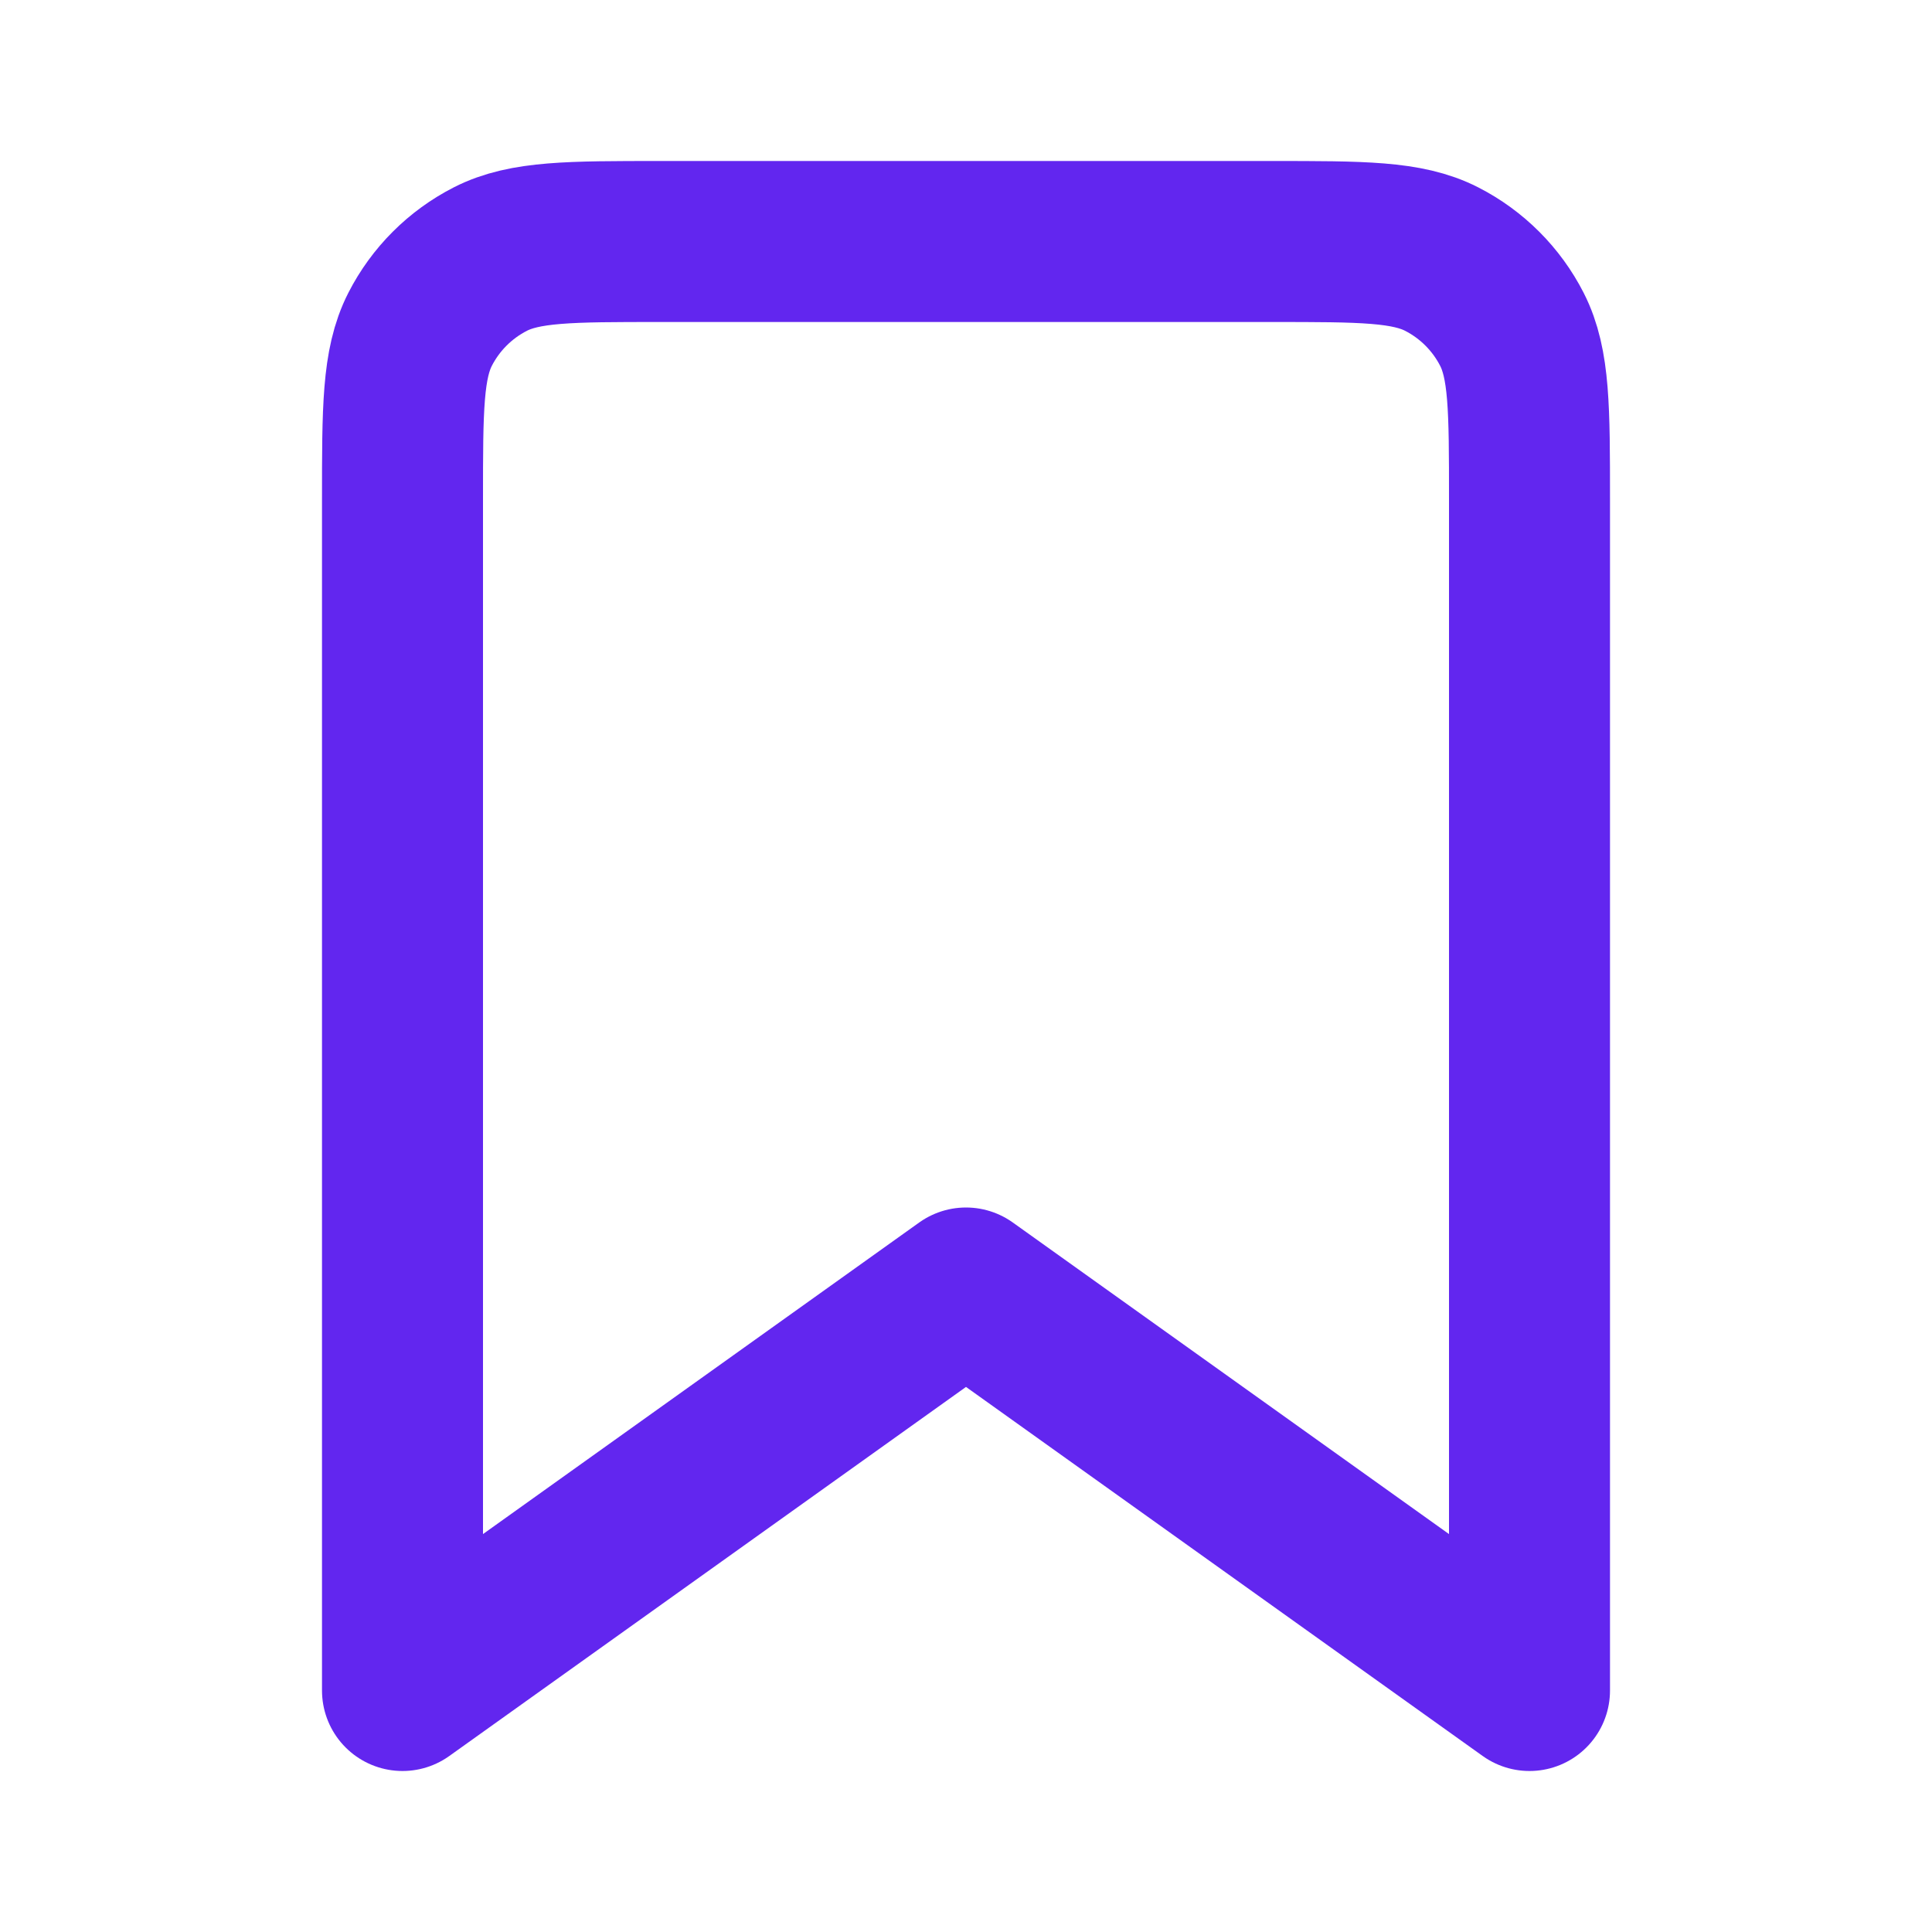
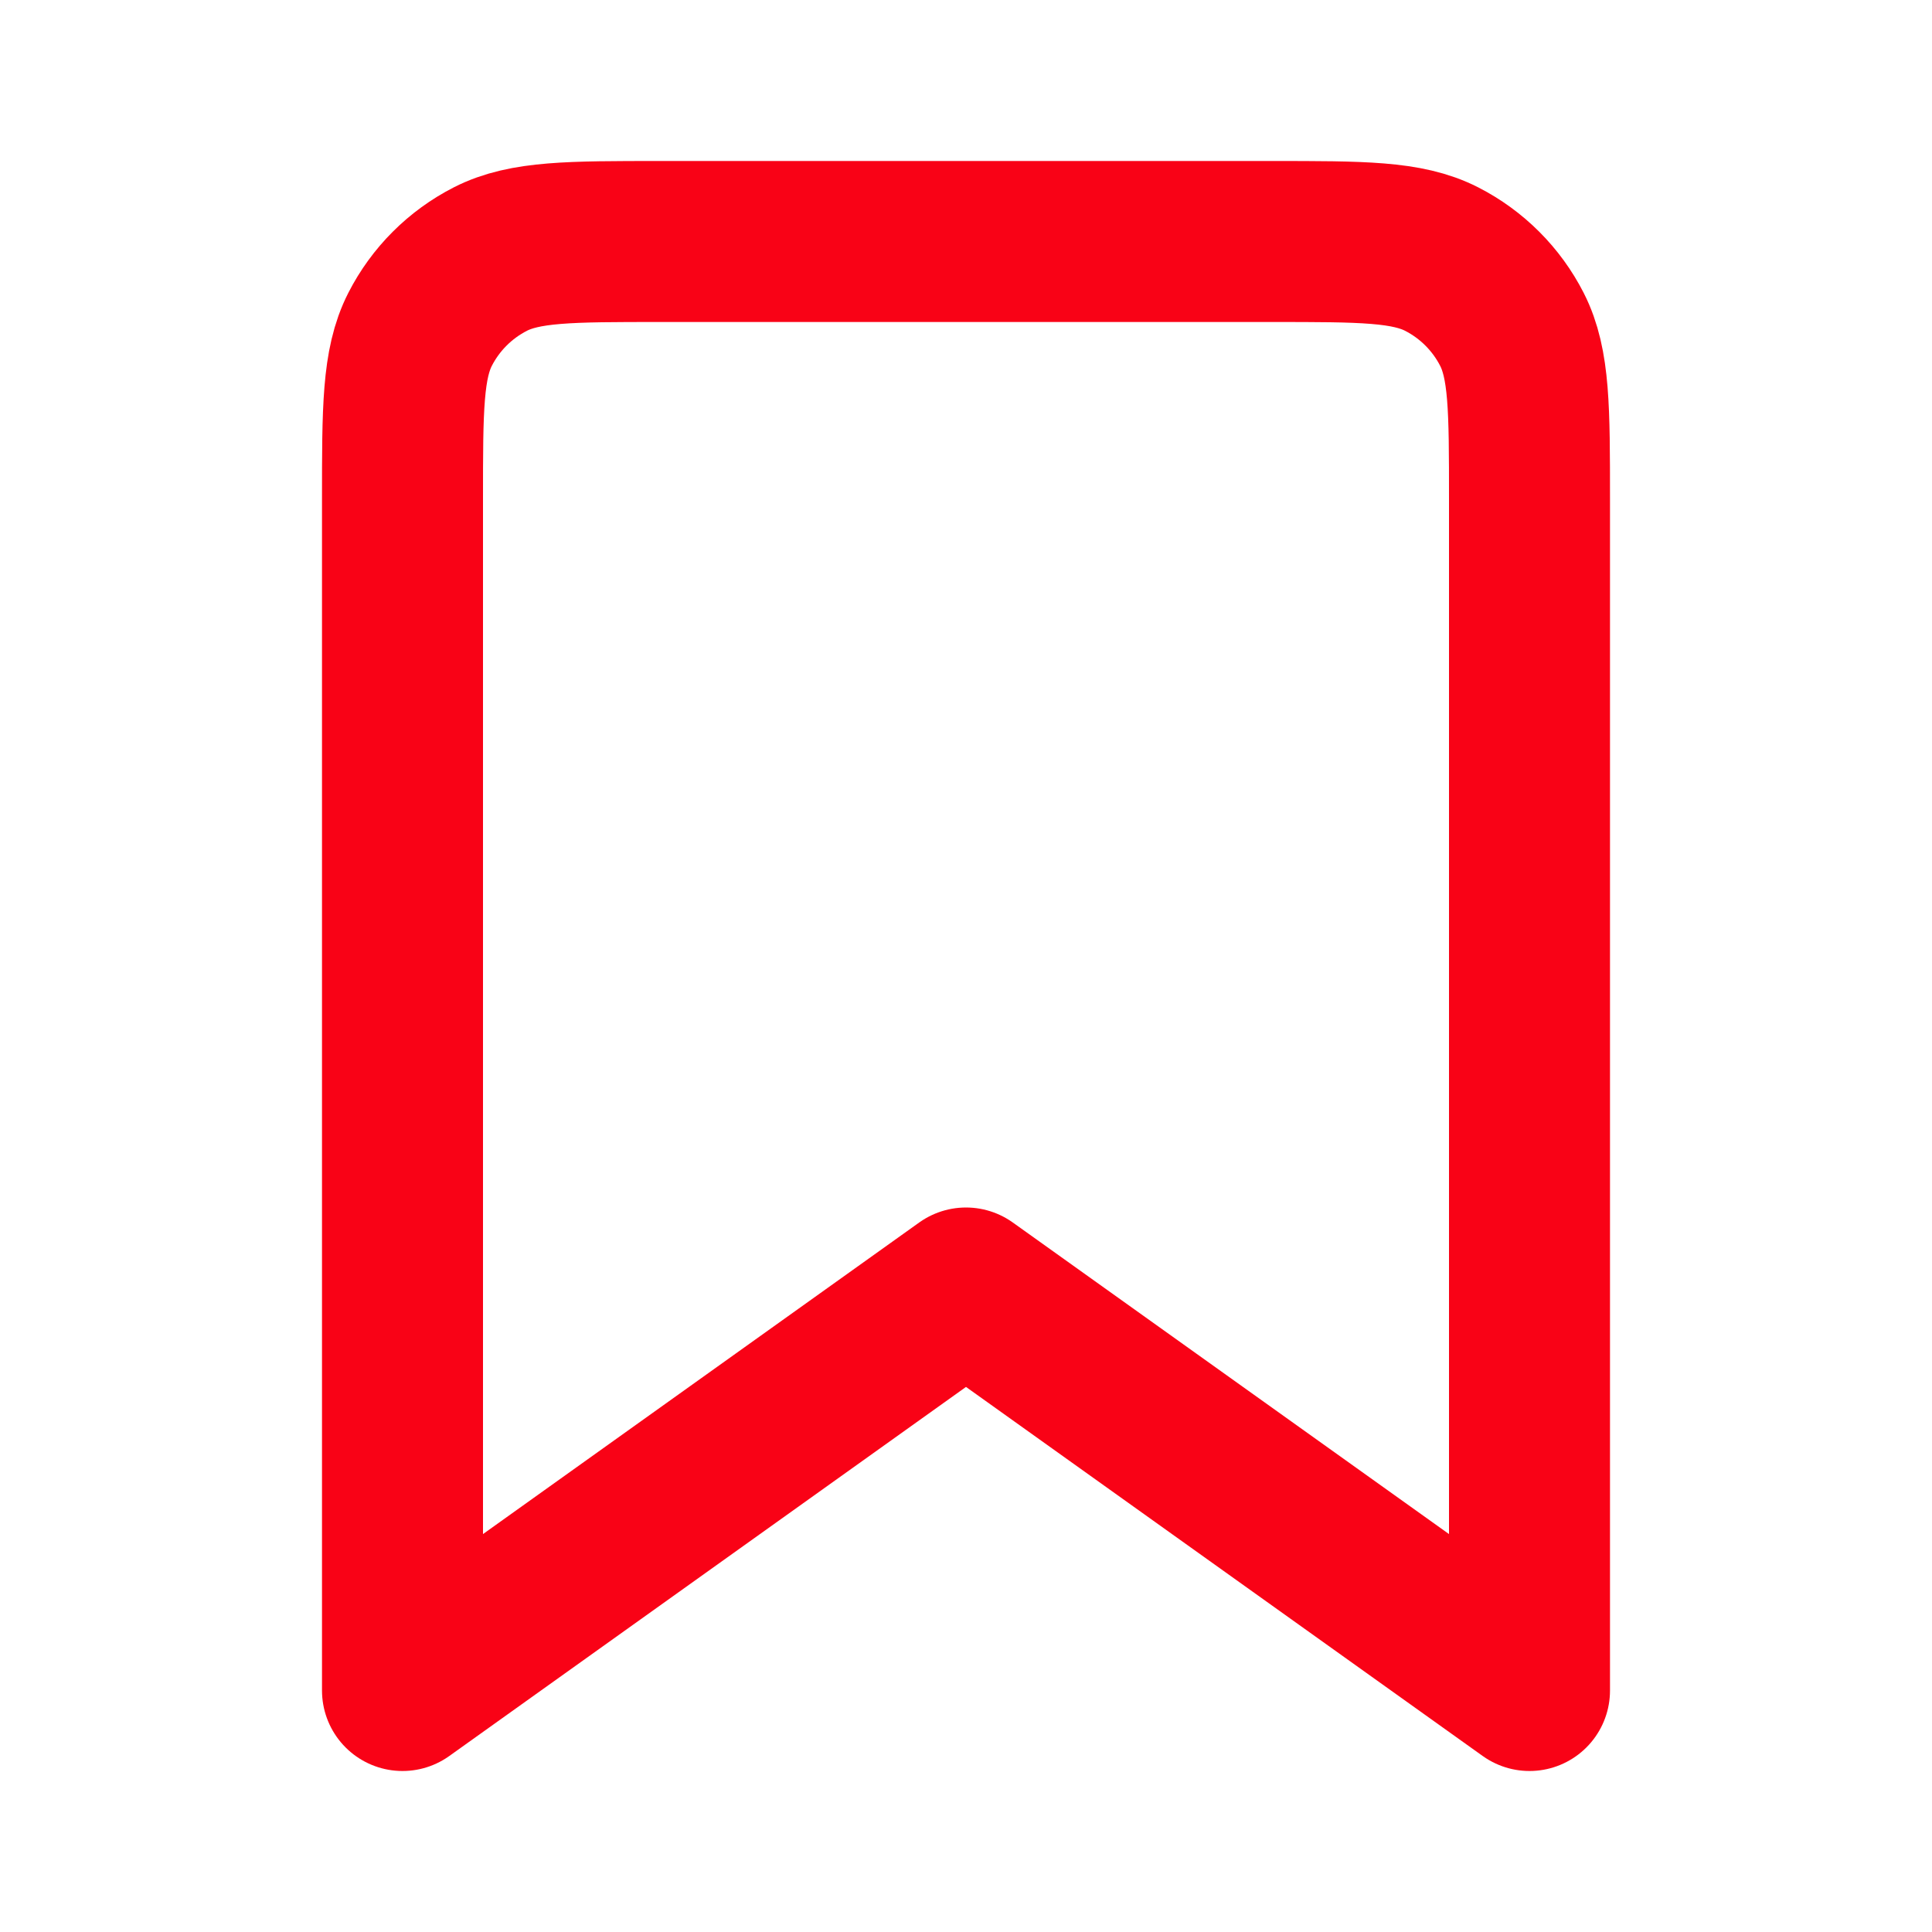
<svg xmlns="http://www.w3.org/2000/svg" width="800px" height="800px" viewBox="0 0 24 24" fill="none">
  <g id="SVGRepo_bgCarrier" stroke-width="0" />
  <g id="SVGRepo_tracerCarrier" stroke-linecap="round" stroke-linejoin="round" />
  <g id="SVGRepo_iconCarrier">
-     <path d="M5 6.2C5 5.08 5 4.52 5.218 4.092C5.41 3.716 5.716 3.41 6.092 3.218C6.52 3 7.08 3 8.2 3H15.8C16.92 3 17.48 3 17.908 3.218C18.284 3.41 18.59 3.716 18.782 4.092C19 4.52 19 5.08 19 6.2V21L12 16L5 21V6.2Z" stroke="#6226EF" stroke-width="2" stroke-linejoin="round" />
+     <path d="M5 6.2C5 5.08 5 4.52 5.218 4.092C5.41 3.716 5.716 3.41 6.092 3.218C6.52 3 7.08 3 8.2 3H15.8C16.92 3 17.48 3 17.908 3.218C18.284 3.41 18.59 3.716 18.782 4.092C19 4.52 19 5.08 19 6.2V21L12 16L5 21V6.2Z" stroke="#F90216" stroke-width="2" stroke-linejoin="round" />
  </g>
</svg>
